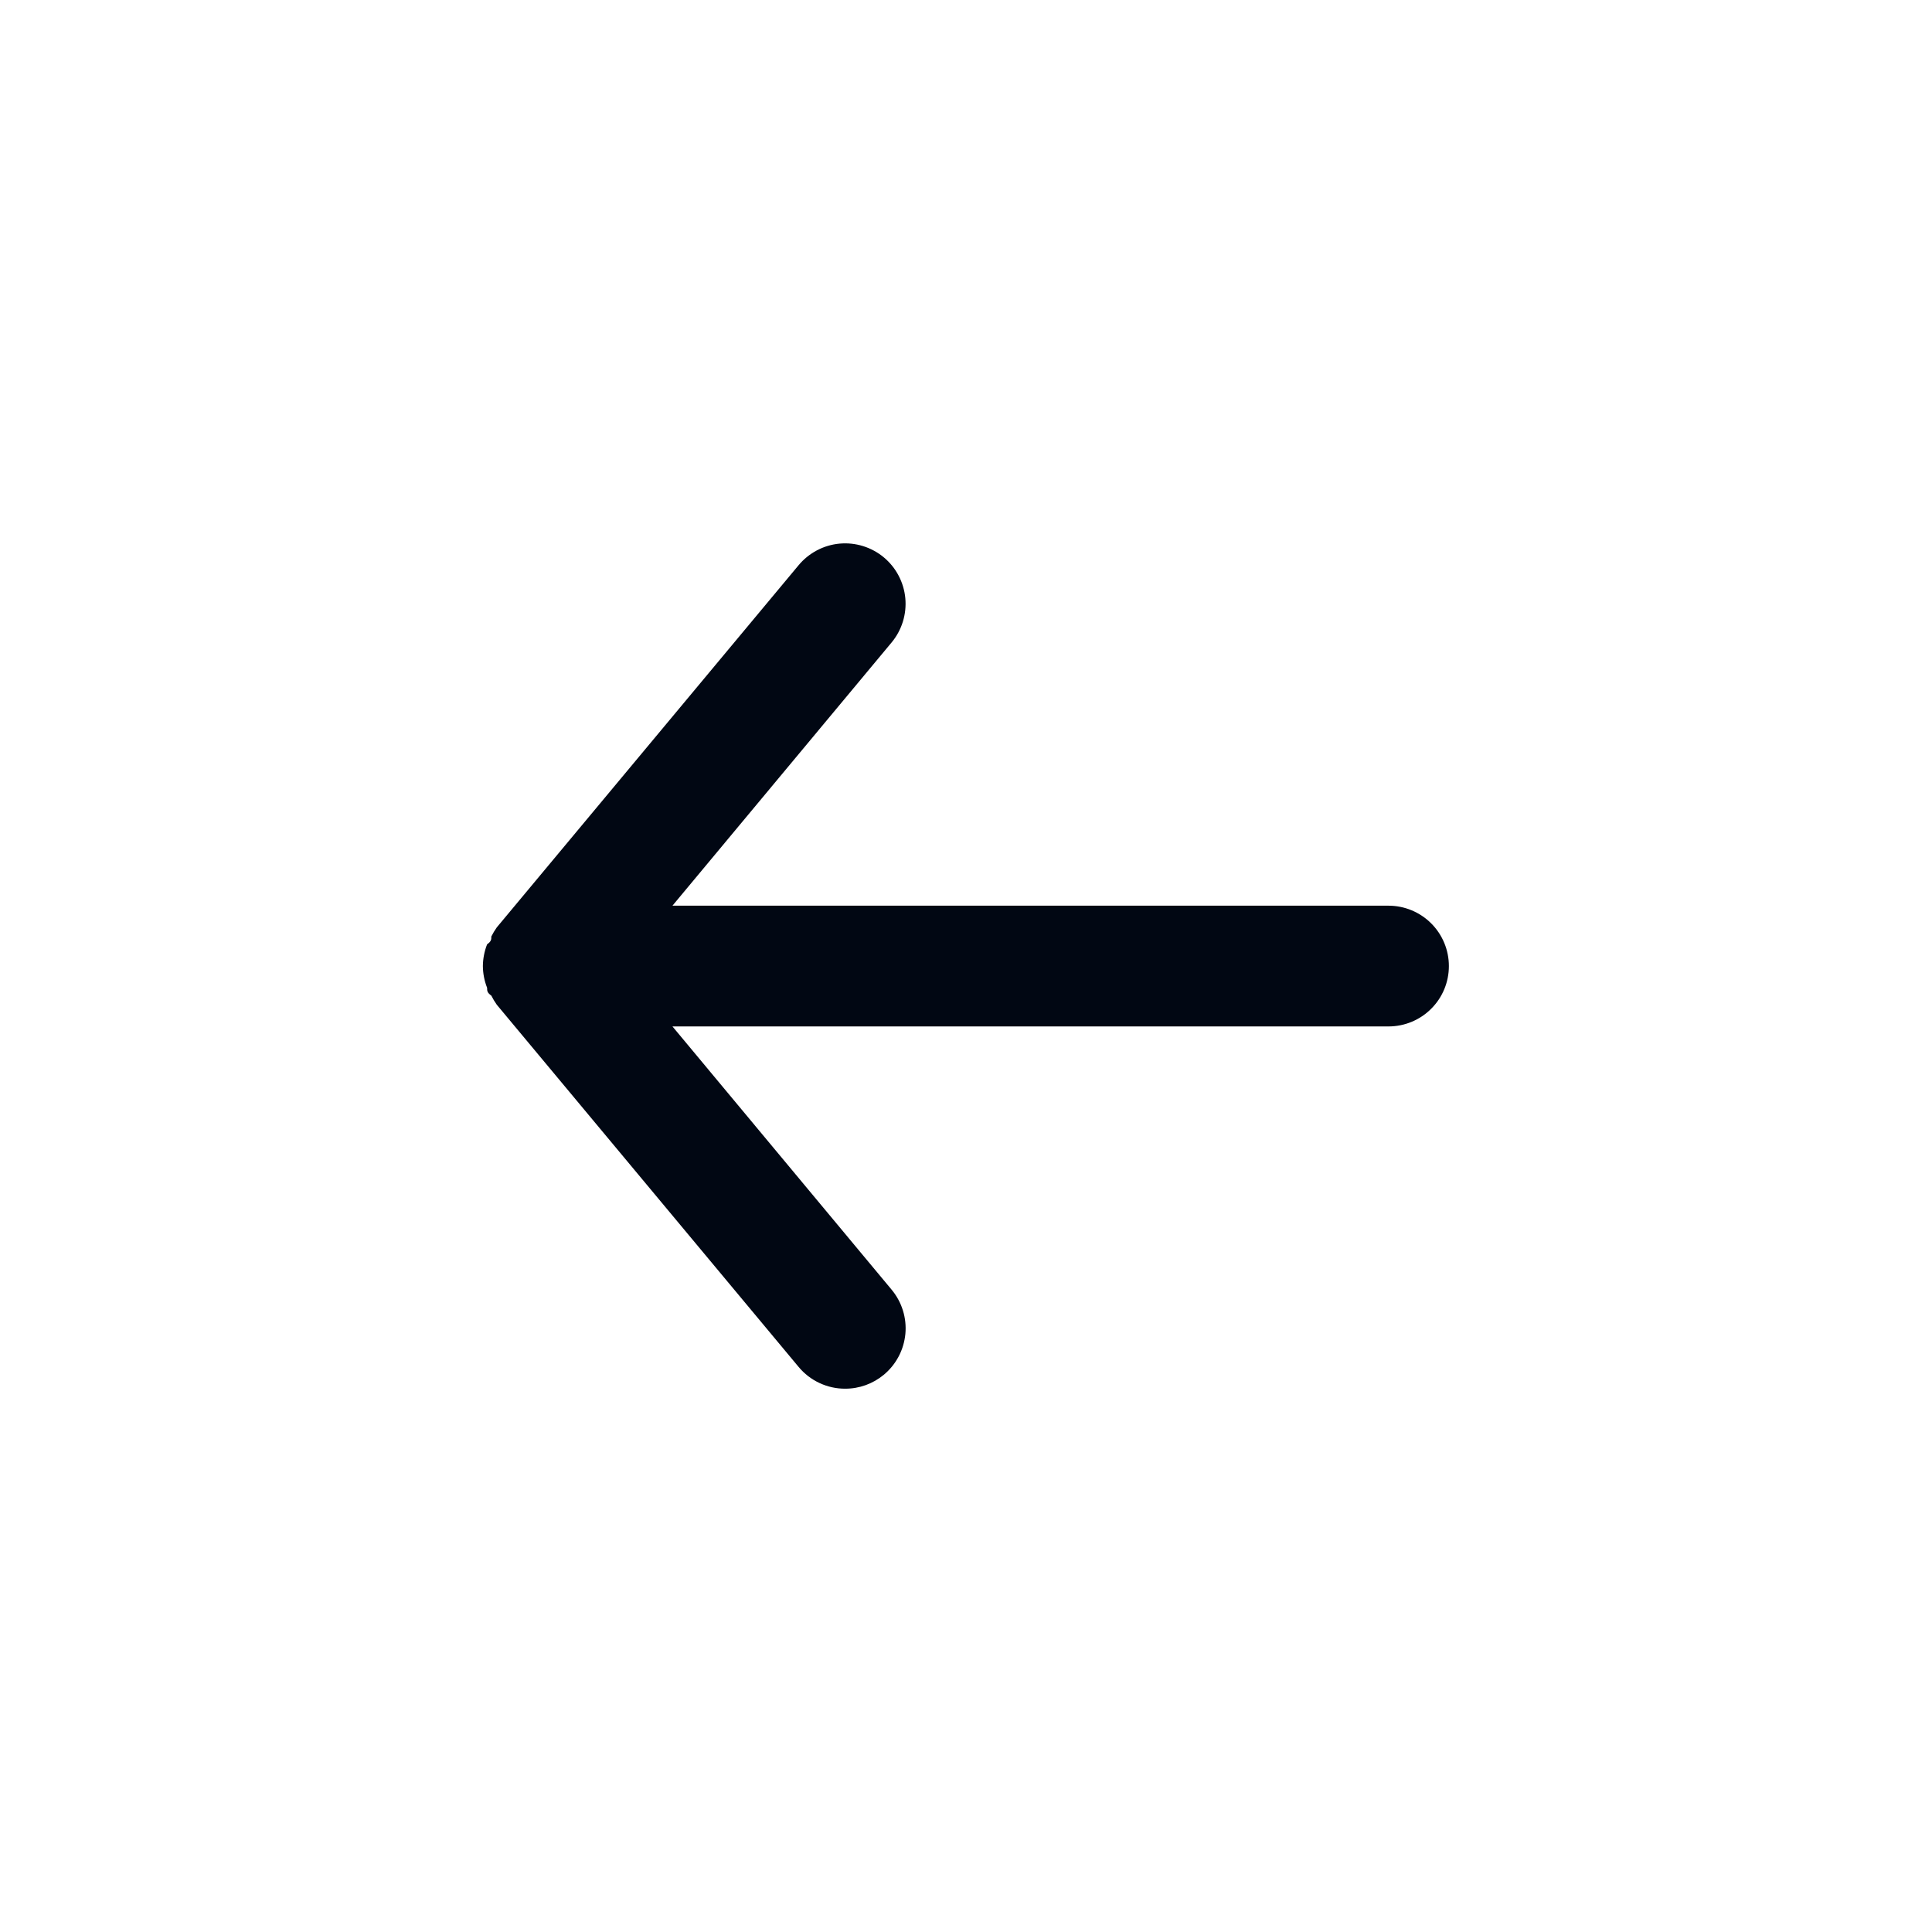
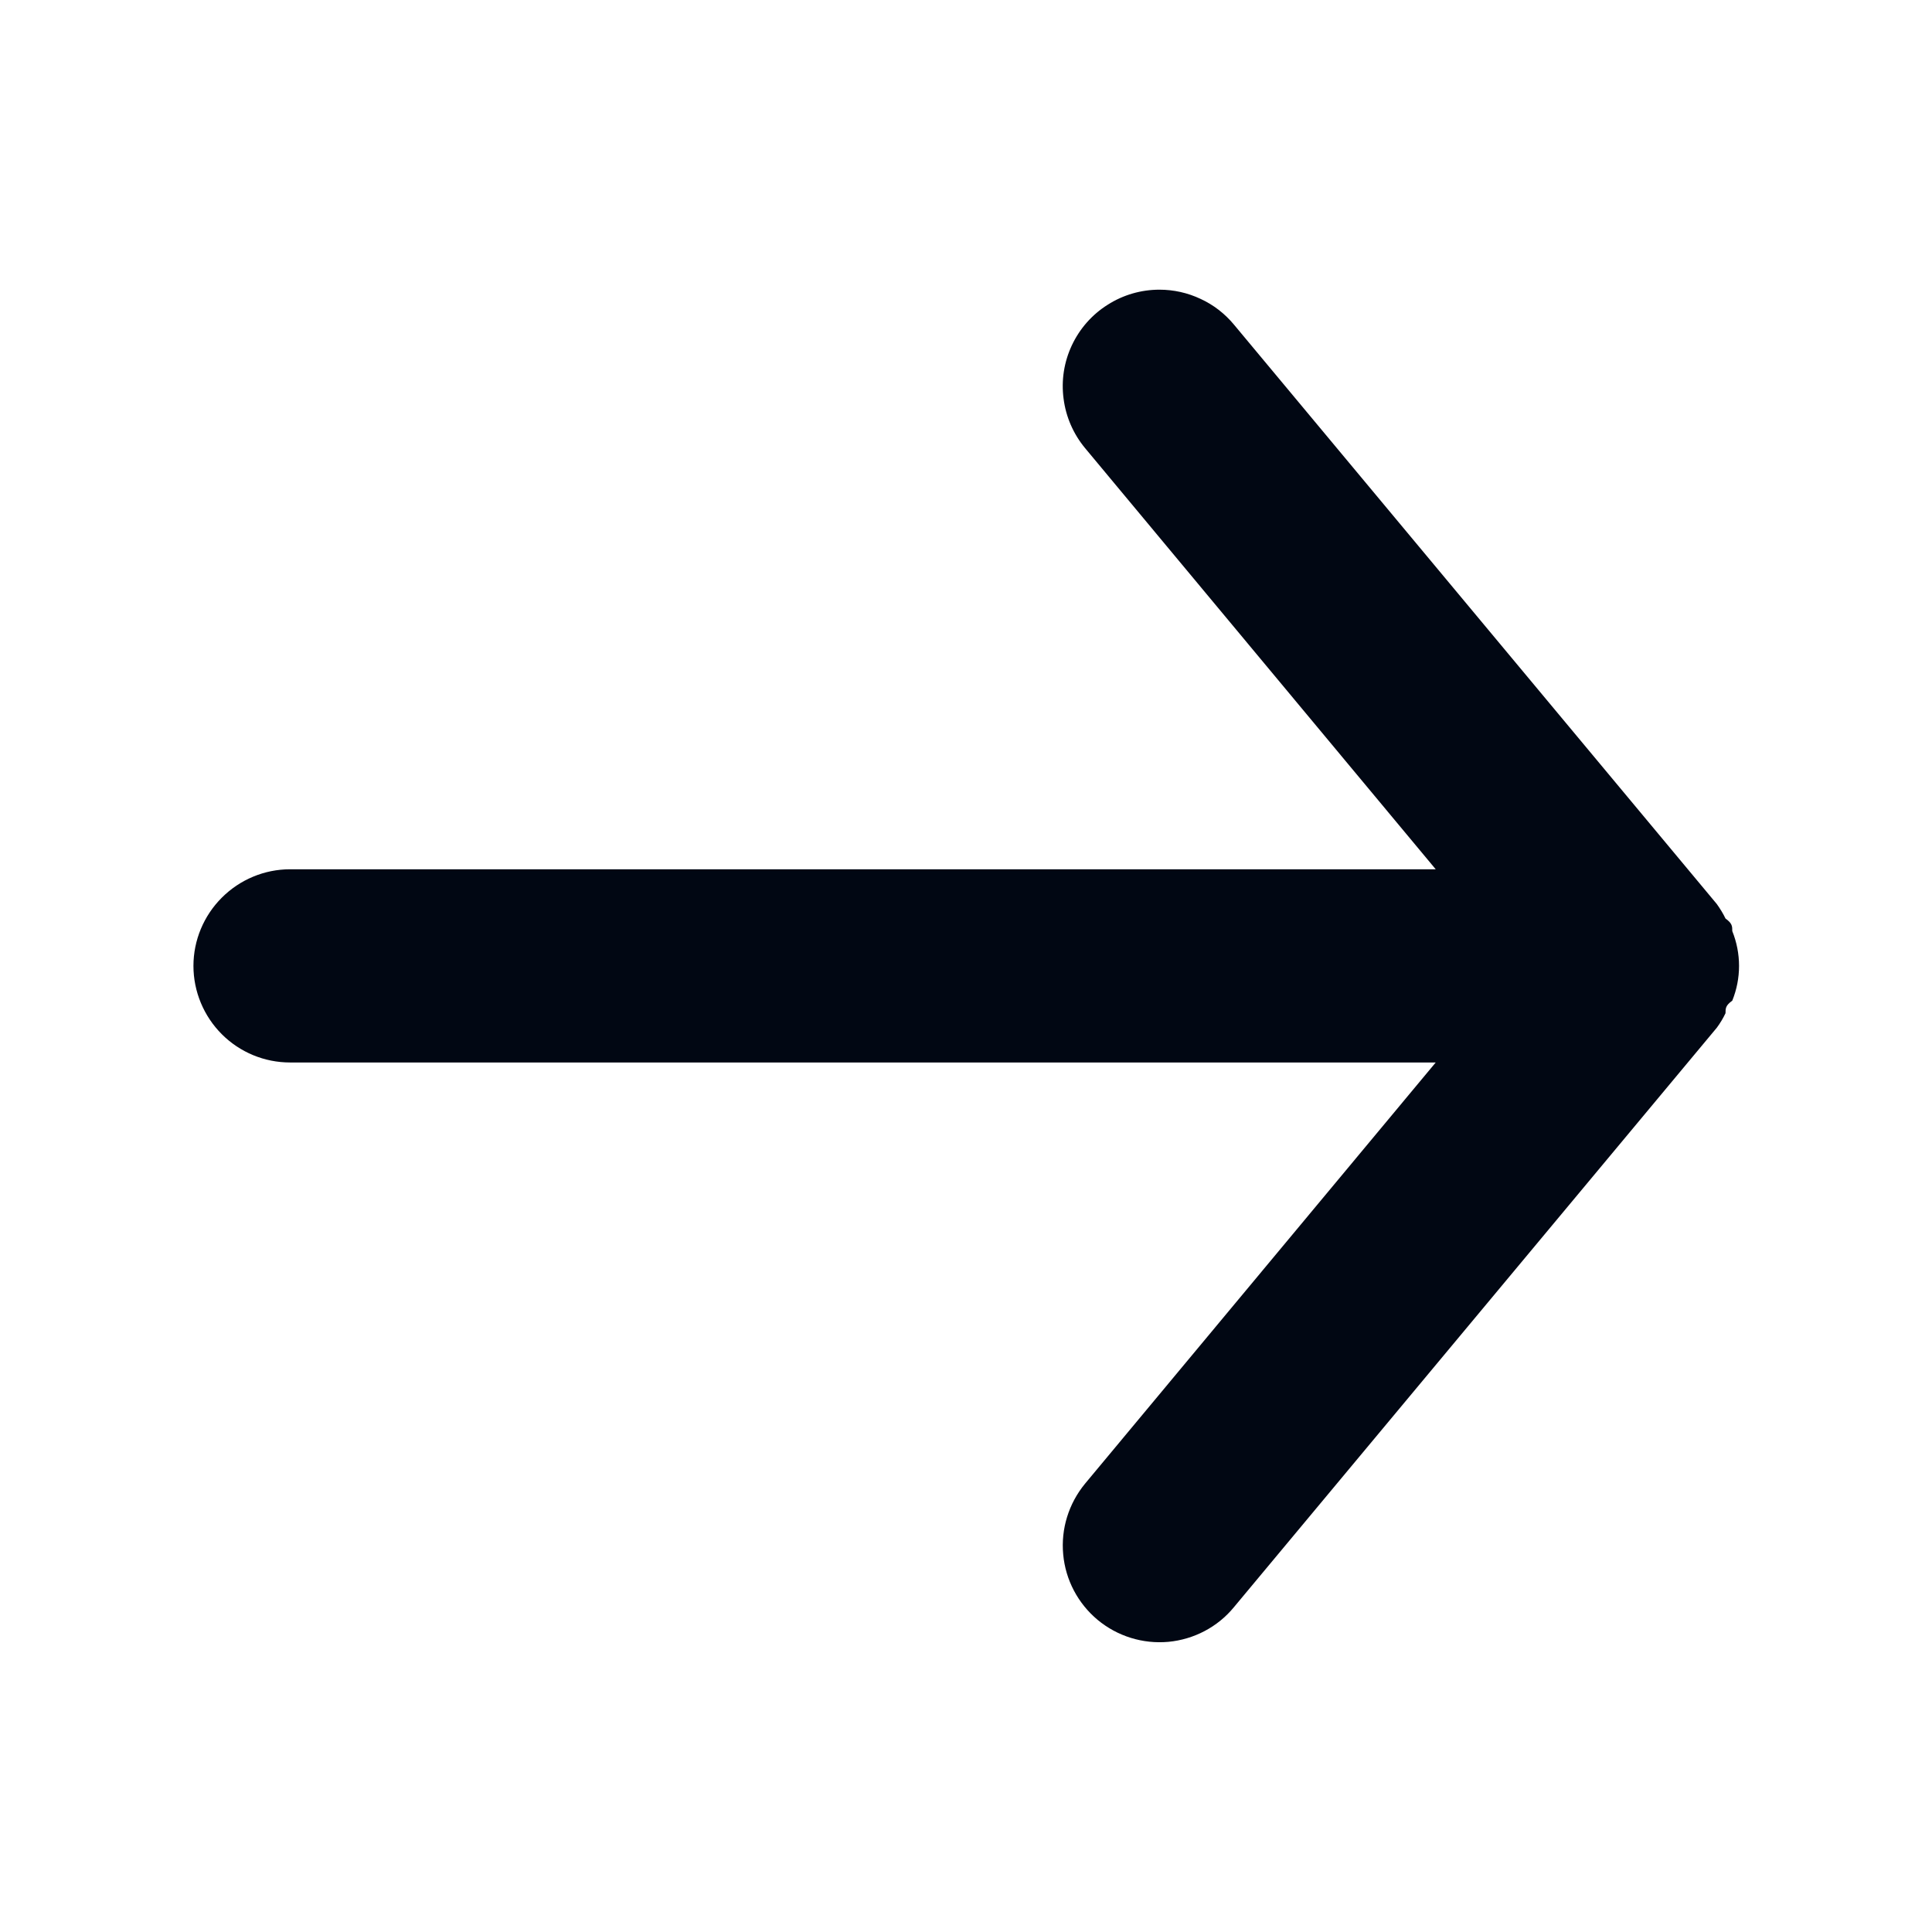
- <svg xmlns="http://www.w3.org/2000/svg" width="32" height="32" viewBox="0 0 32 32" fill="none" color="#010713">
-   <path d="M22.998 15.001H11.138L14.768 10.641C14.852 10.54 14.915 10.423 14.954 10.298C14.993 10.172 15.007 10.04 14.995 9.909C14.983 9.778 14.945 9.651 14.884 9.535C14.823 9.418 14.739 9.315 14.638 9.231C14.537 9.147 14.42 9.084 14.295 9.045C14.169 9.006 14.037 8.992 13.906 9.004C13.775 9.016 13.648 9.054 13.532 9.115C13.415 9.177 13.312 9.26 13.228 9.361L8.228 15.361C8.194 15.409 8.164 15.459 8.138 15.511C8.138 15.561 8.138 15.591 8.068 15.641C8.023 15.756 7.999 15.878 7.998 16.001C7.999 16.125 8.023 16.247 8.068 16.361C8.068 16.411 8.068 16.441 8.138 16.491C8.164 16.543 8.194 16.593 8.228 16.641L13.228 22.641C13.322 22.754 13.44 22.845 13.573 22.907C13.706 22.969 13.851 23.002 13.998 23.001C14.232 23.002 14.458 22.92 14.638 22.771C14.739 22.687 14.823 22.584 14.884 22.468C14.946 22.352 14.983 22.224 14.996 22.093C15.008 21.962 14.994 21.83 14.955 21.705C14.916 21.579 14.852 21.462 14.768 21.361L11.138 17.001H22.998C23.263 17.001 23.518 16.896 23.705 16.708C23.893 16.521 23.998 16.267 23.998 16.001C23.998 15.736 23.893 15.482 23.705 15.294C23.518 15.107 23.263 15.001 22.998 15.001Z" fill="currentColor" />
+ <svg xmlns="http://www.w3.org/2000/svg" width="16" height="16" viewBox="0 0 16 16" fill="none" color="#010713">
+   <path d="M2.402 8.799L11.89 8.799L8.986 12.287C8.851 12.451 8.785 12.661 8.805 12.873C8.824 13.084 8.927 13.279 9.09 13.415C9.254 13.551 9.464 13.616 9.676 13.597C9.887 13.577 10.083 13.475 10.218 13.311L14.218 8.511C14.246 8.473 14.27 8.433 14.29 8.391C14.29 8.351 14.29 8.327 14.346 8.287C14.383 8.195 14.402 8.098 14.402 7.999C14.402 7.901 14.383 7.803 14.346 7.711C14.346 7.671 14.346 7.647 14.29 7.607C14.27 7.565 14.245 7.525 14.218 7.487L10.218 2.687C10.143 2.597 10.049 2.524 9.942 2.475C9.836 2.425 9.72 2.399 9.602 2.399C9.45 2.399 9.301 2.442 9.173 2.524C9.044 2.605 8.942 2.721 8.877 2.859C8.812 2.997 8.788 3.15 8.808 3.301C8.827 3.452 8.889 3.594 8.986 3.711L11.89 7.199L2.402 7.199C2.19 7.199 1.987 7.284 1.837 7.434C1.687 7.584 1.602 7.787 1.602 7.999C1.602 8.211 1.687 8.415 1.837 8.565C1.987 8.715 2.19 8.799 2.402 8.799Z" fill="currentColor" />
</svg>
